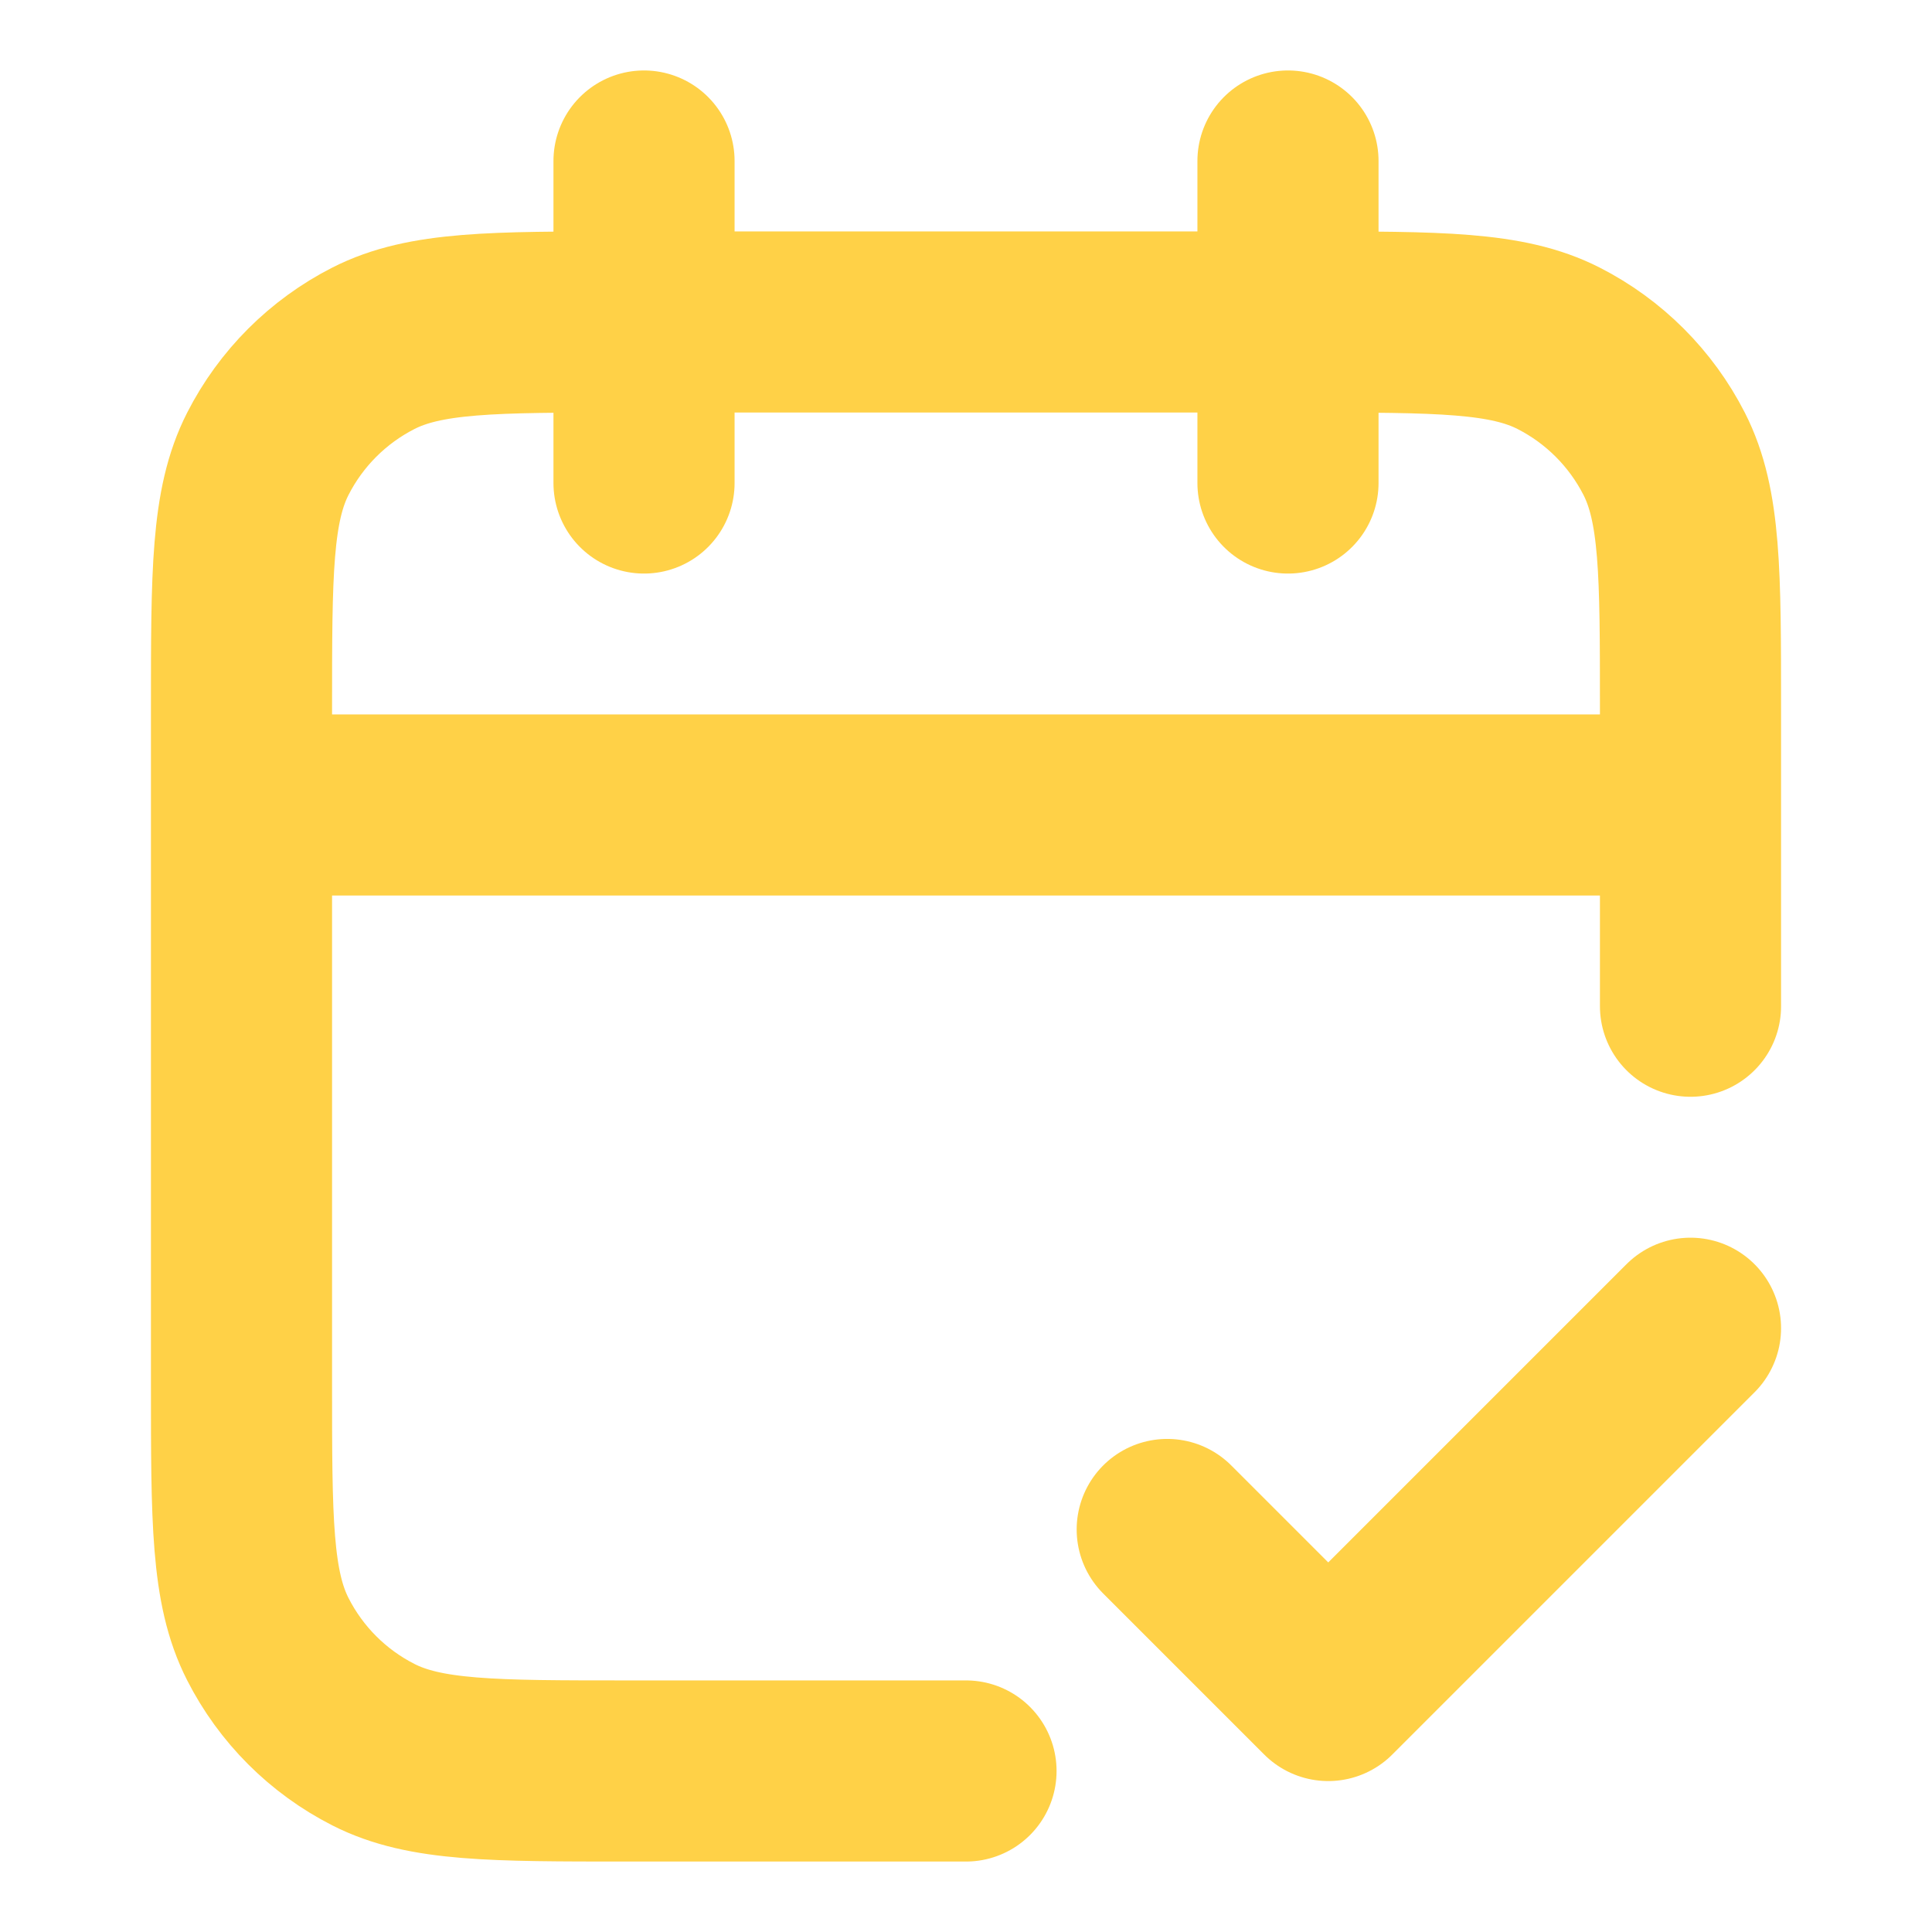
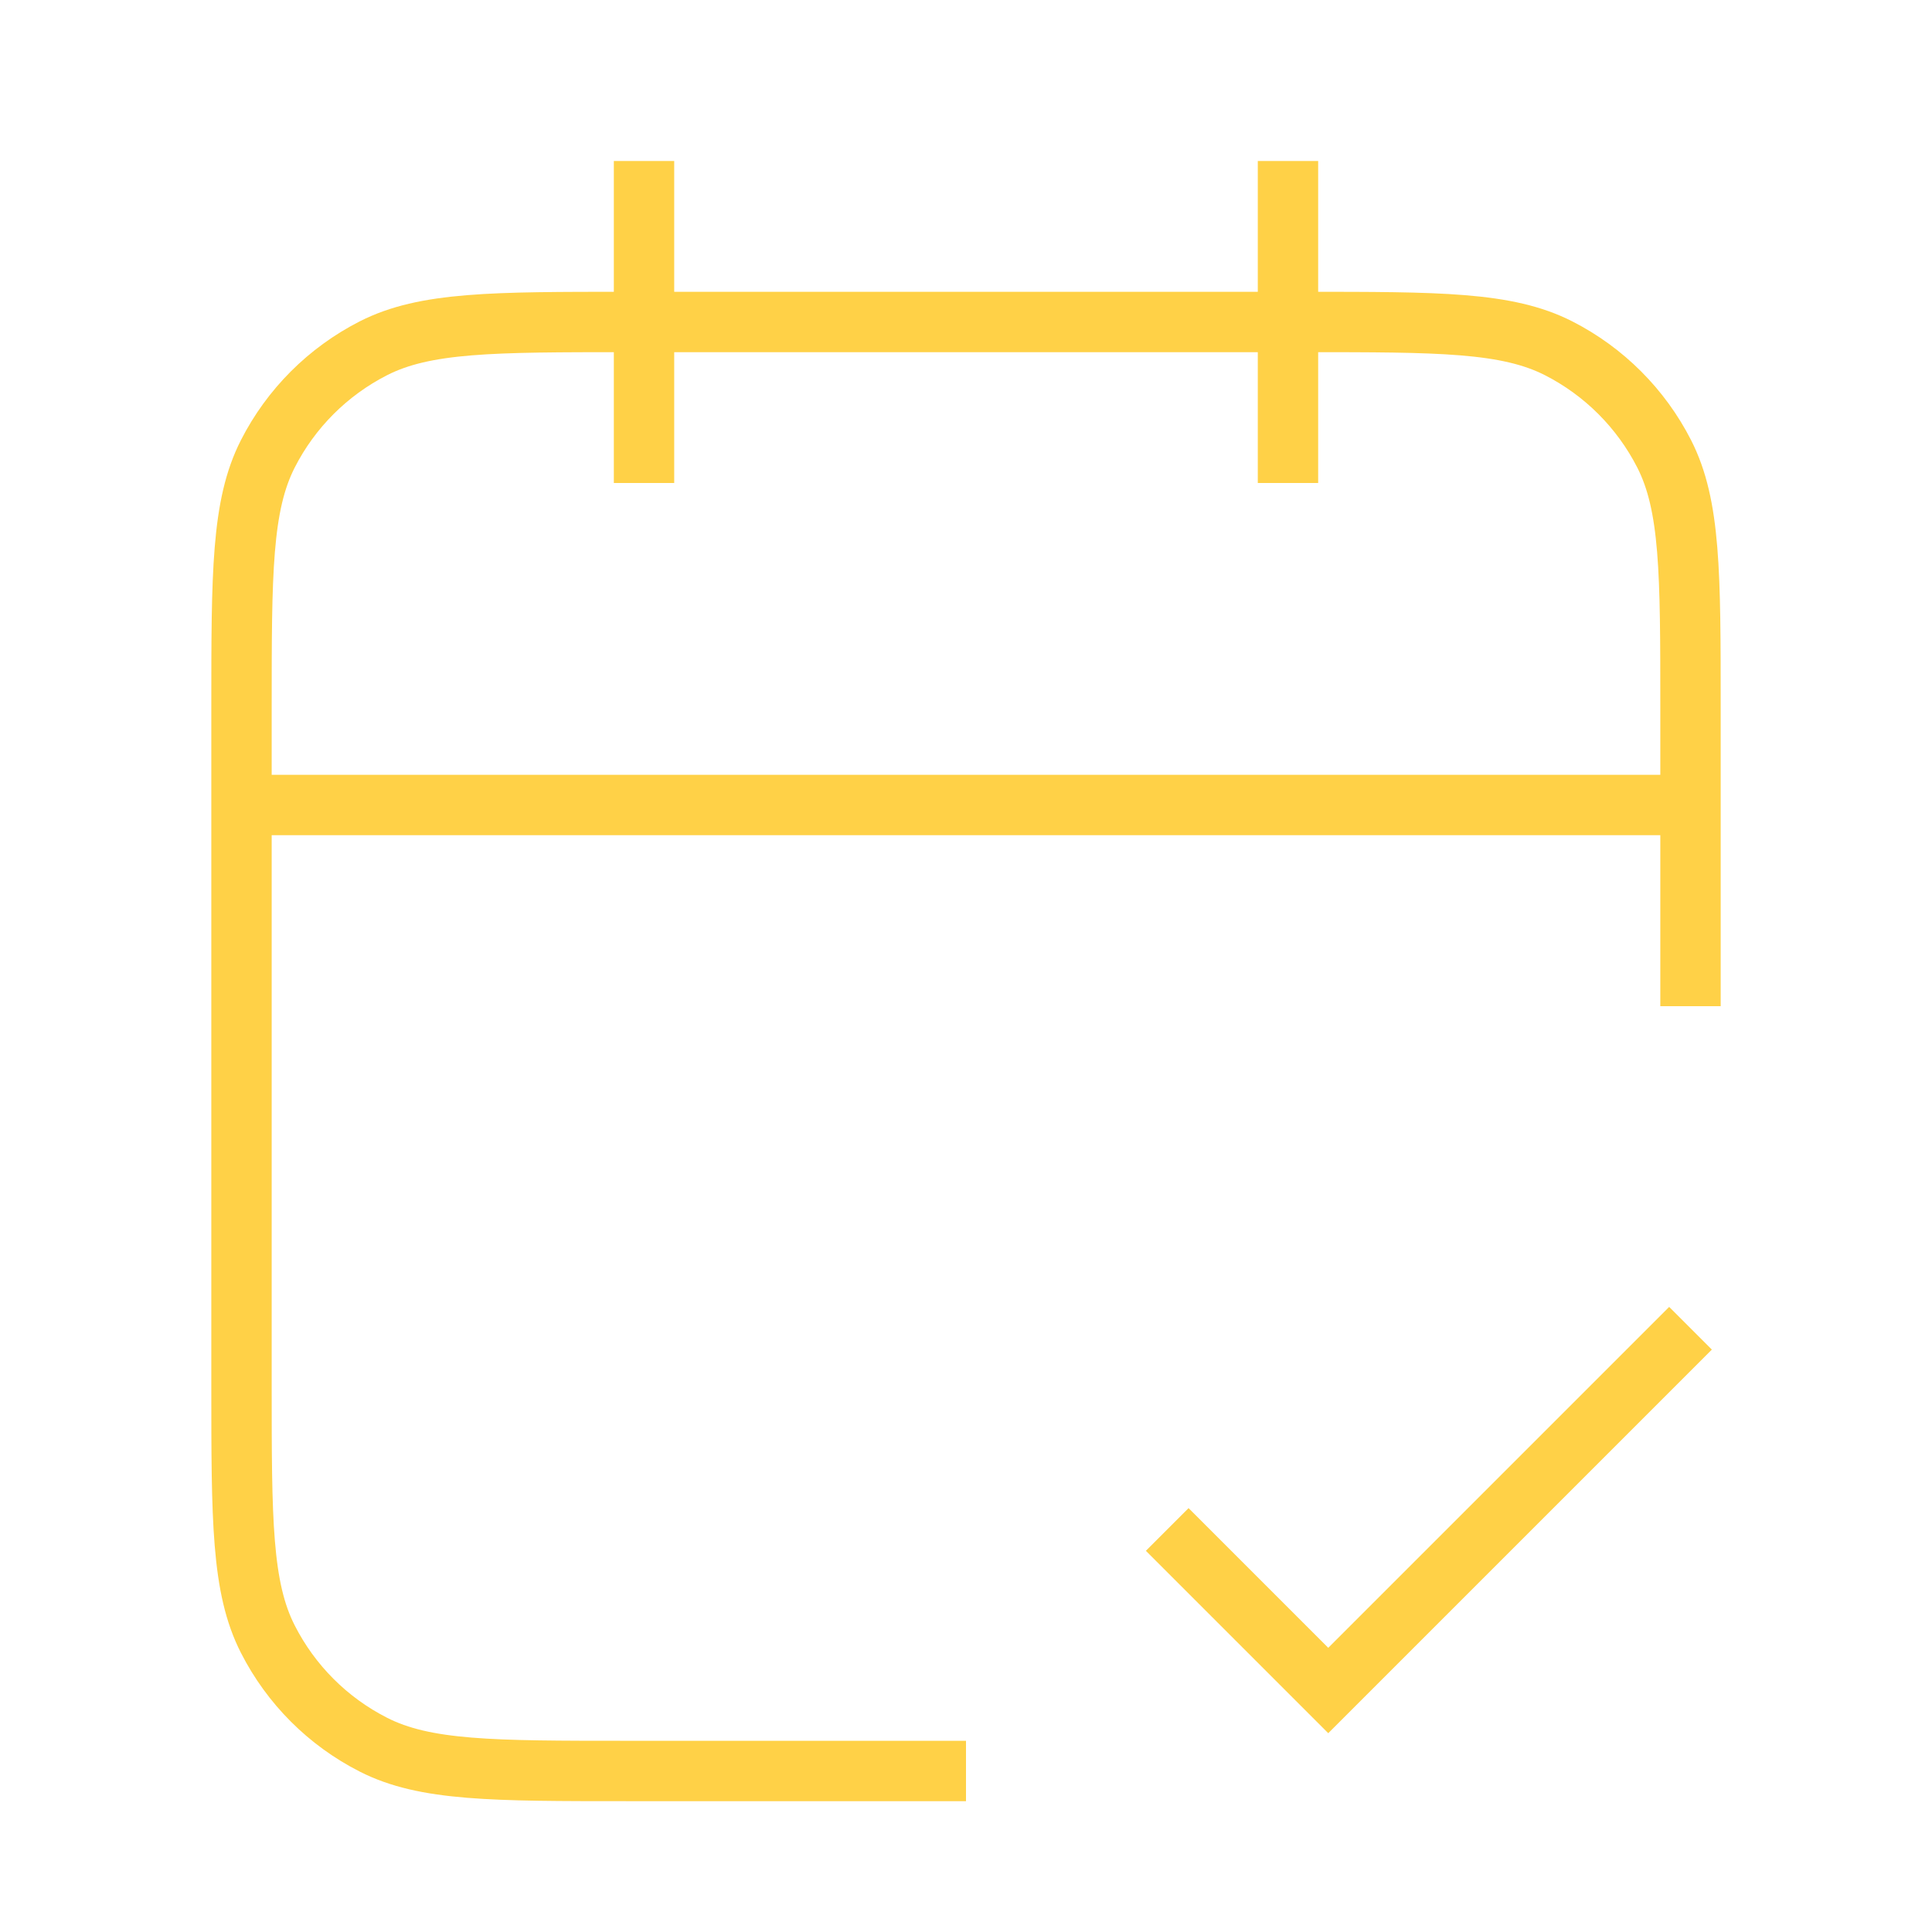
<svg xmlns="http://www.w3.org/2000/svg" width="32" height="32" viewBox="0 0 32 32" fill="none">
-   <path d="M28 13.333H4M28 16.666V11.733C28 9.493 28 8.373 27.564 7.517C27.18 6.765 26.569 6.153 25.816 5.769C24.96 5.333 23.84 5.333 21.6 5.333H10.4C8.16 5.333 7.04 5.333 6.184 5.769C5.431 6.153 4.819 6.765 4.436 7.517C4 8.373 4 9.493 4 11.733V22.933C4 25.173 4 26.294 4.436 27.149C4.819 27.902 5.431 28.514 6.184 28.897C7.04 29.333 8.16 29.333 10.4 29.333H16M21.333 2.667V8M10.667 2.667V8M19.333 25.333L22 28L28 22" stroke="#FFD147" stroke-width="3" stroke-linecap="round" stroke-linejoin="round" />
+   <path d="M28 13.333H4M28 16.666V11.733C28 9.493 28 8.373 27.564 7.517C27.18 6.765 26.569 6.153 25.816 5.769C24.96 5.333 23.84 5.333 21.6 5.333H10.4C8.16 5.333 7.04 5.333 6.184 5.769C5.431 6.153 4.819 6.765 4.436 7.517C4 8.373 4 9.493 4 11.733V22.933C4 25.173 4 26.294 4.436 27.149C4.819 27.902 5.431 28.514 6.184 28.897C7.04 29.333 8.16 29.333 10.4 29.333H16M21.333 2.667V8M10.667 2.667V8M19.333 25.333L22 28L28 22" stroke="#FFD147" strokeWidth="3" strokeLinecap="round" strokeLinejoin="round" />
</svg>
